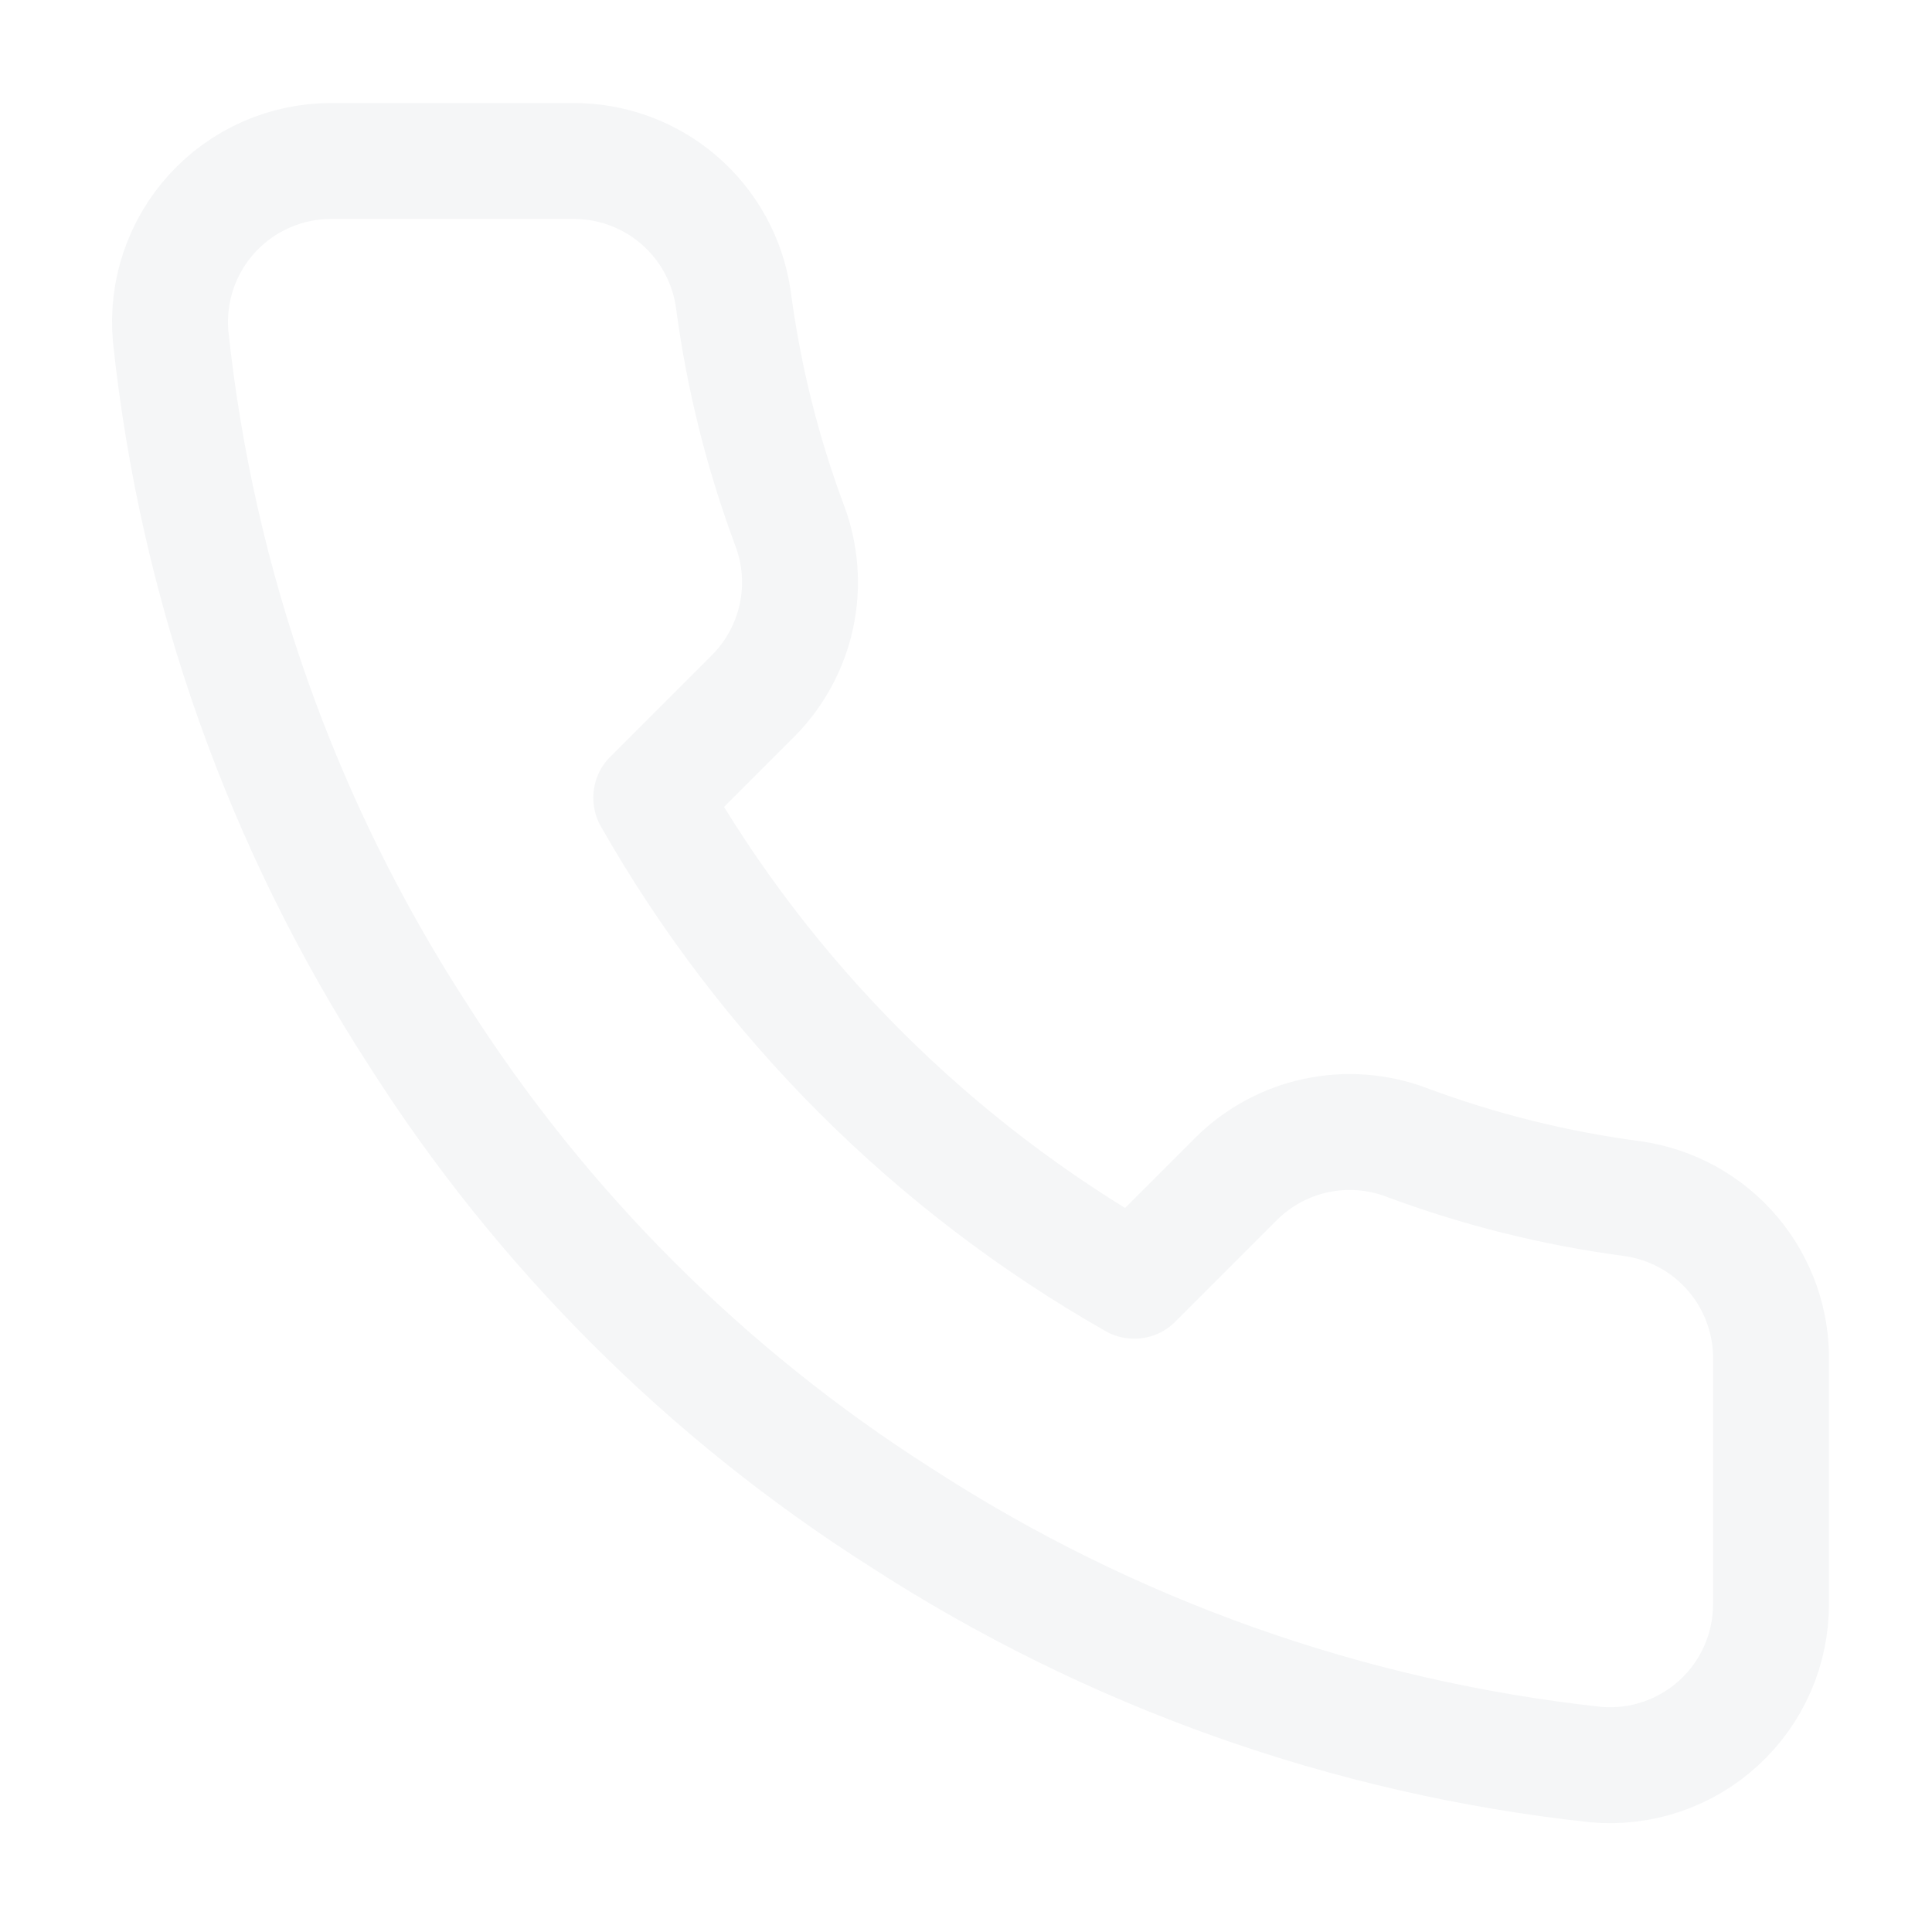
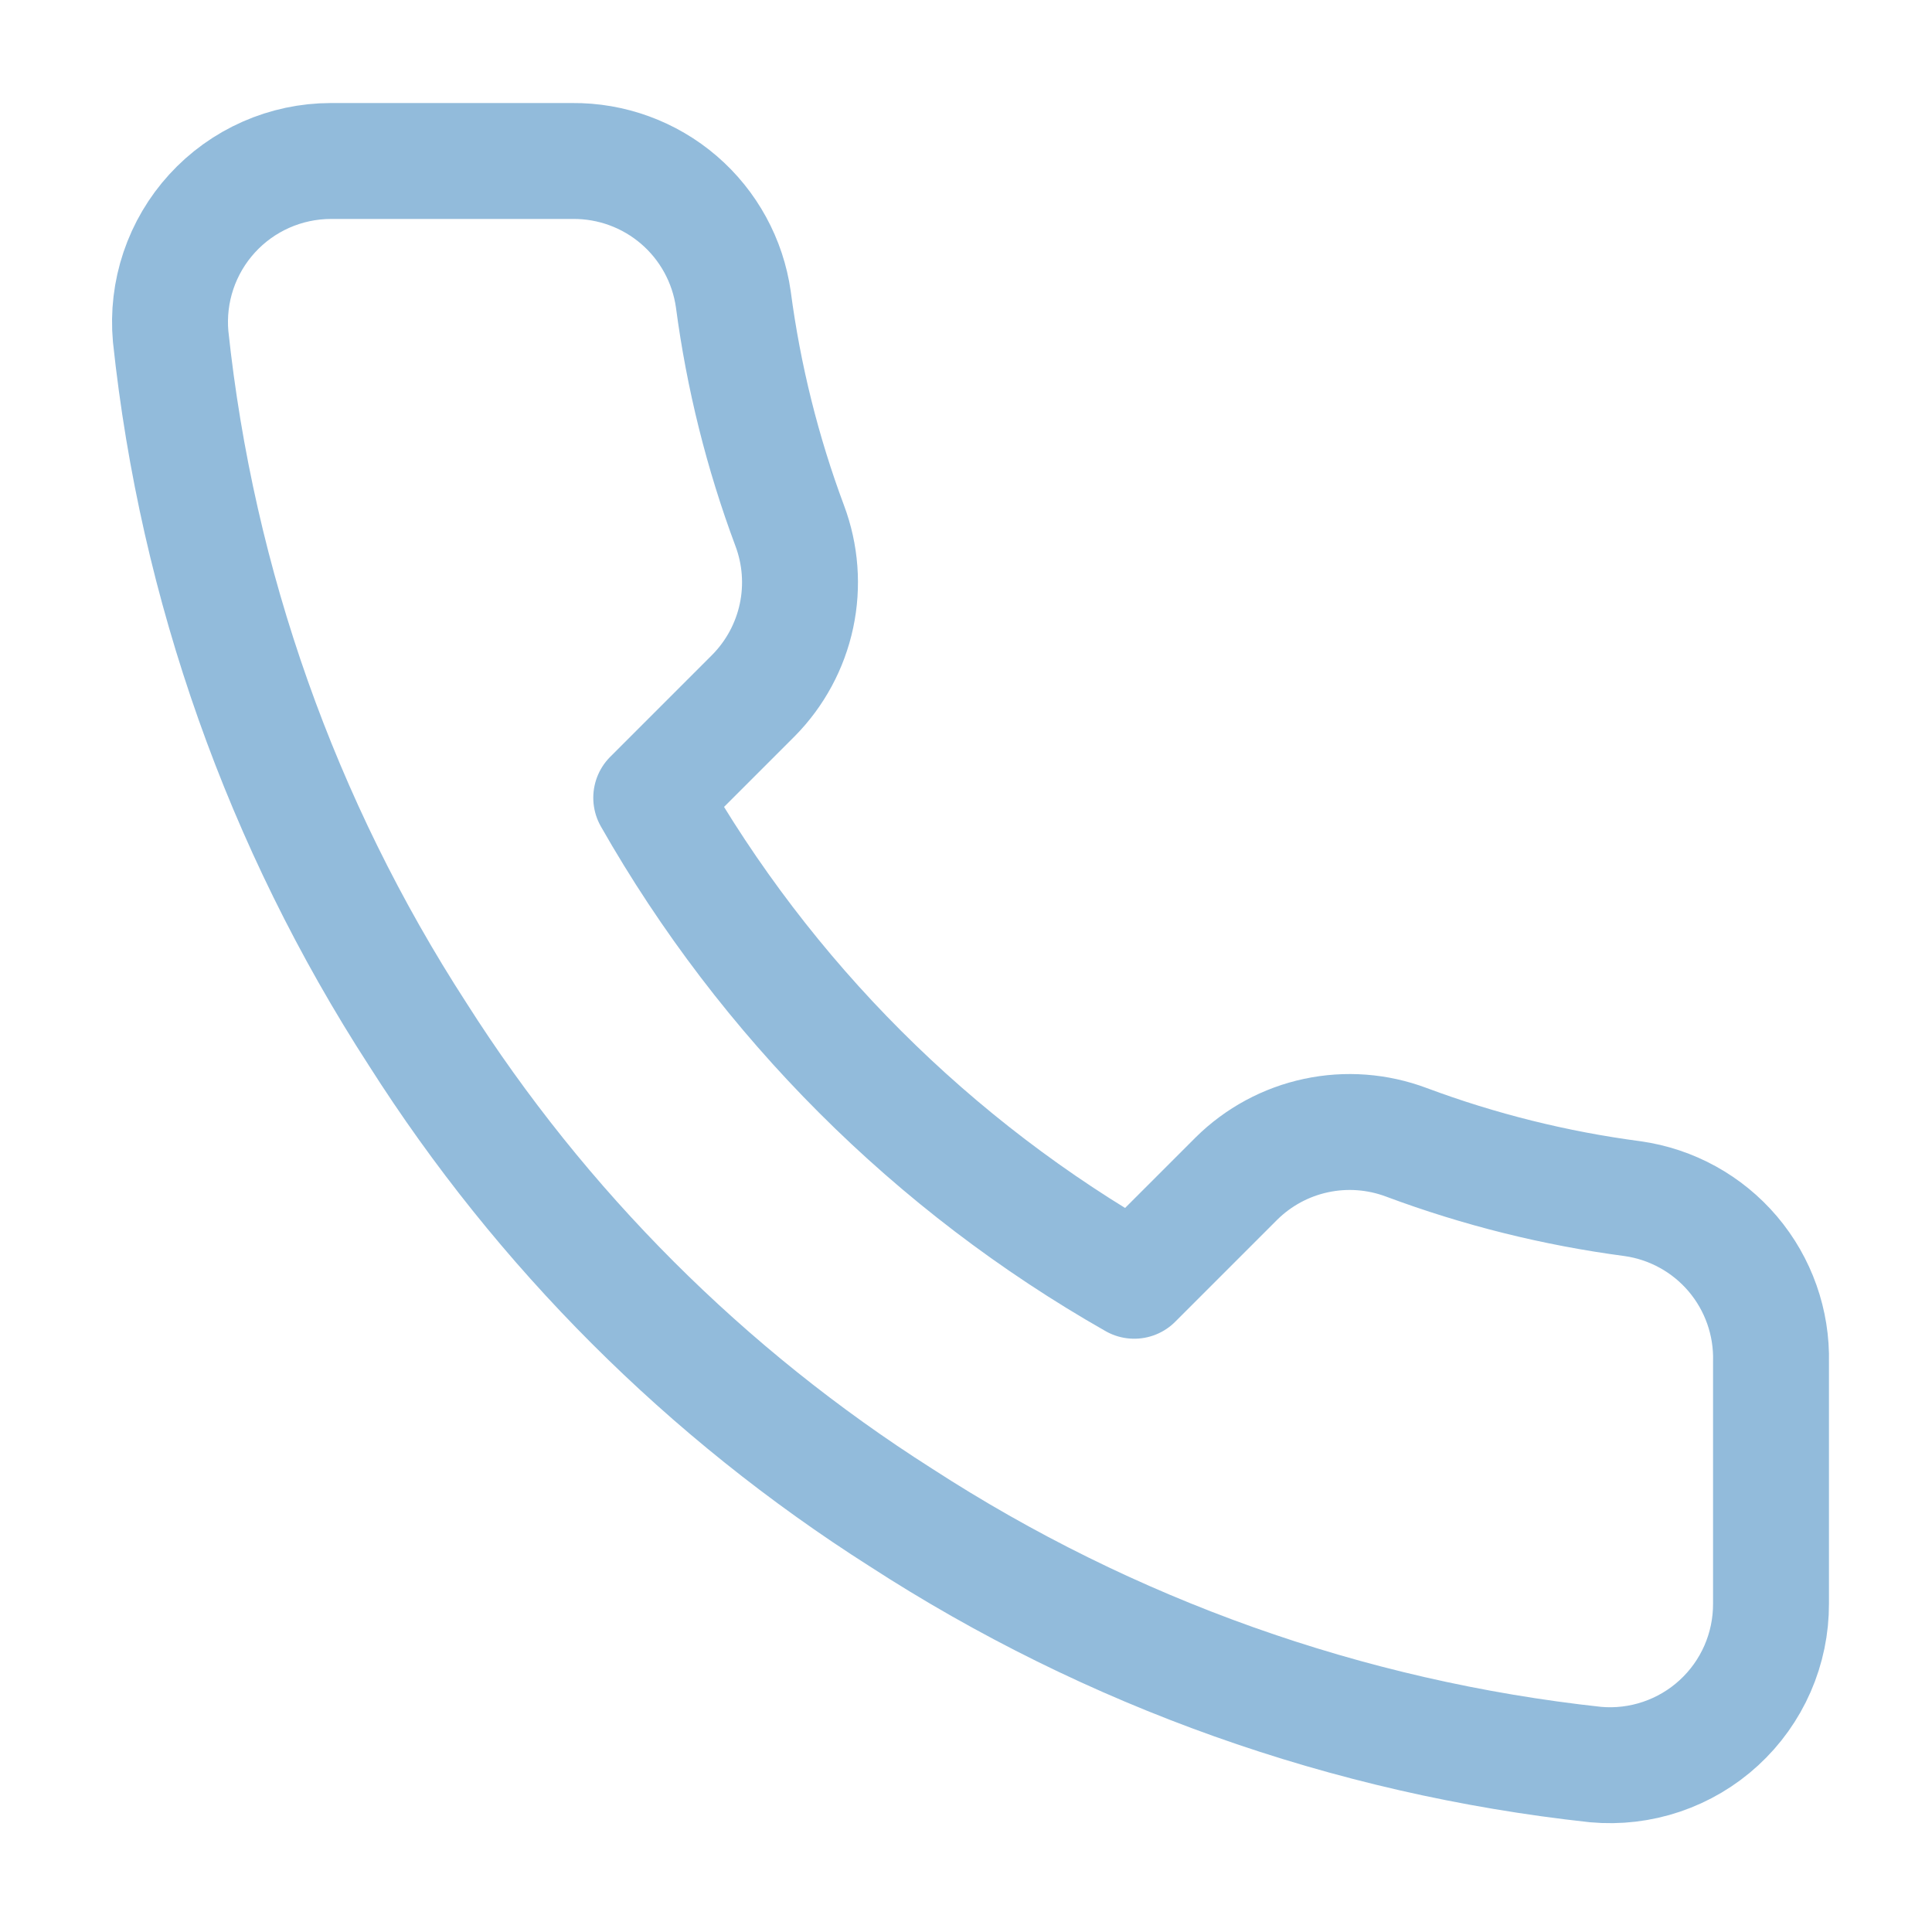
<svg xmlns="http://www.w3.org/2000/svg" width="100" height="100" viewBox="0 0 100 100" fill="none">
-   <path d="M91.667 70.5V83C91.671 84.16 91.434 85.309 90.969 86.372C90.504 87.436 89.822 88.39 88.967 89.174C88.112 89.959 87.102 90.556 86.003 90.928C84.904 91.3 83.739 91.438 82.583 91.333C69.762 89.94 57.446 85.559 46.625 78.542C36.558 72.144 28.022 63.609 21.625 53.542C14.583 42.672 10.201 30.296 8.833 17.417C8.729 16.265 8.866 15.103 9.235 14.007C9.605 12.91 10.198 11.903 10.978 11.049C11.758 10.194 12.708 9.511 13.766 9.044C14.824 8.576 15.968 8.335 17.125 8.333H29.625C31.647 8.314 33.608 9.03 35.141 10.348C36.674 11.667 37.675 13.498 37.958 15.5C38.486 19.5 39.464 23.428 40.875 27.208C41.436 28.7 41.557 30.321 41.225 31.879C40.892 33.437 40.12 34.867 39 36L33.708 41.292C39.64 51.723 48.277 60.36 58.708 66.292L64 61C65.133 59.88 66.563 59.108 68.121 58.776C69.68 58.443 71.3 58.565 72.792 59.125C76.572 60.536 80.5 61.514 84.5 62.042C86.524 62.327 88.373 63.347 89.694 64.906C91.015 66.466 91.717 68.457 91.667 70.5Z" stroke="#F5F6F7" stroke-width="6" stroke-linecap="round" stroke-linejoin="round" />
+   <path d="M91.667 70.5V83C91.671 84.16 91.434 85.309 90.969 86.372C90.504 87.436 89.822 88.39 88.967 89.174C88.112 89.959 87.102 90.556 86.003 90.928C84.904 91.3 83.739 91.438 82.583 91.333C69.762 89.94 57.446 85.559 46.625 78.542C36.558 72.144 28.022 63.609 21.625 53.542C14.583 42.672 10.201 30.296 8.833 17.417C8.729 16.265 8.866 15.103 9.235 14.007C9.605 12.91 10.198 11.903 10.978 11.049C11.758 10.194 12.708 9.511 13.766 9.044C14.824 8.576 15.968 8.335 17.125 8.333H29.625C31.647 8.314 33.608 9.03 35.141 10.348C36.674 11.667 37.675 13.498 37.958 15.5C38.486 19.5 39.464 23.428 40.875 27.208C41.436 28.7 41.557 30.321 41.225 31.879C40.892 33.437 40.12 34.867 39 36L33.708 41.292C39.64 51.723 48.277 60.36 58.708 66.292L64 61C65.133 59.88 66.563 59.108 68.121 58.776C69.68 58.443 71.3 58.565 72.792 59.125C76.572 60.536 80.5 61.514 84.5 62.042C86.524 62.327 88.373 63.347 89.694 64.906C91.015 66.466 91.717 68.457 91.667 70.5Z" stroke="#92BBDB" stroke-width="6" stroke-linecap="round" stroke-linejoin="round" />
</svg>
